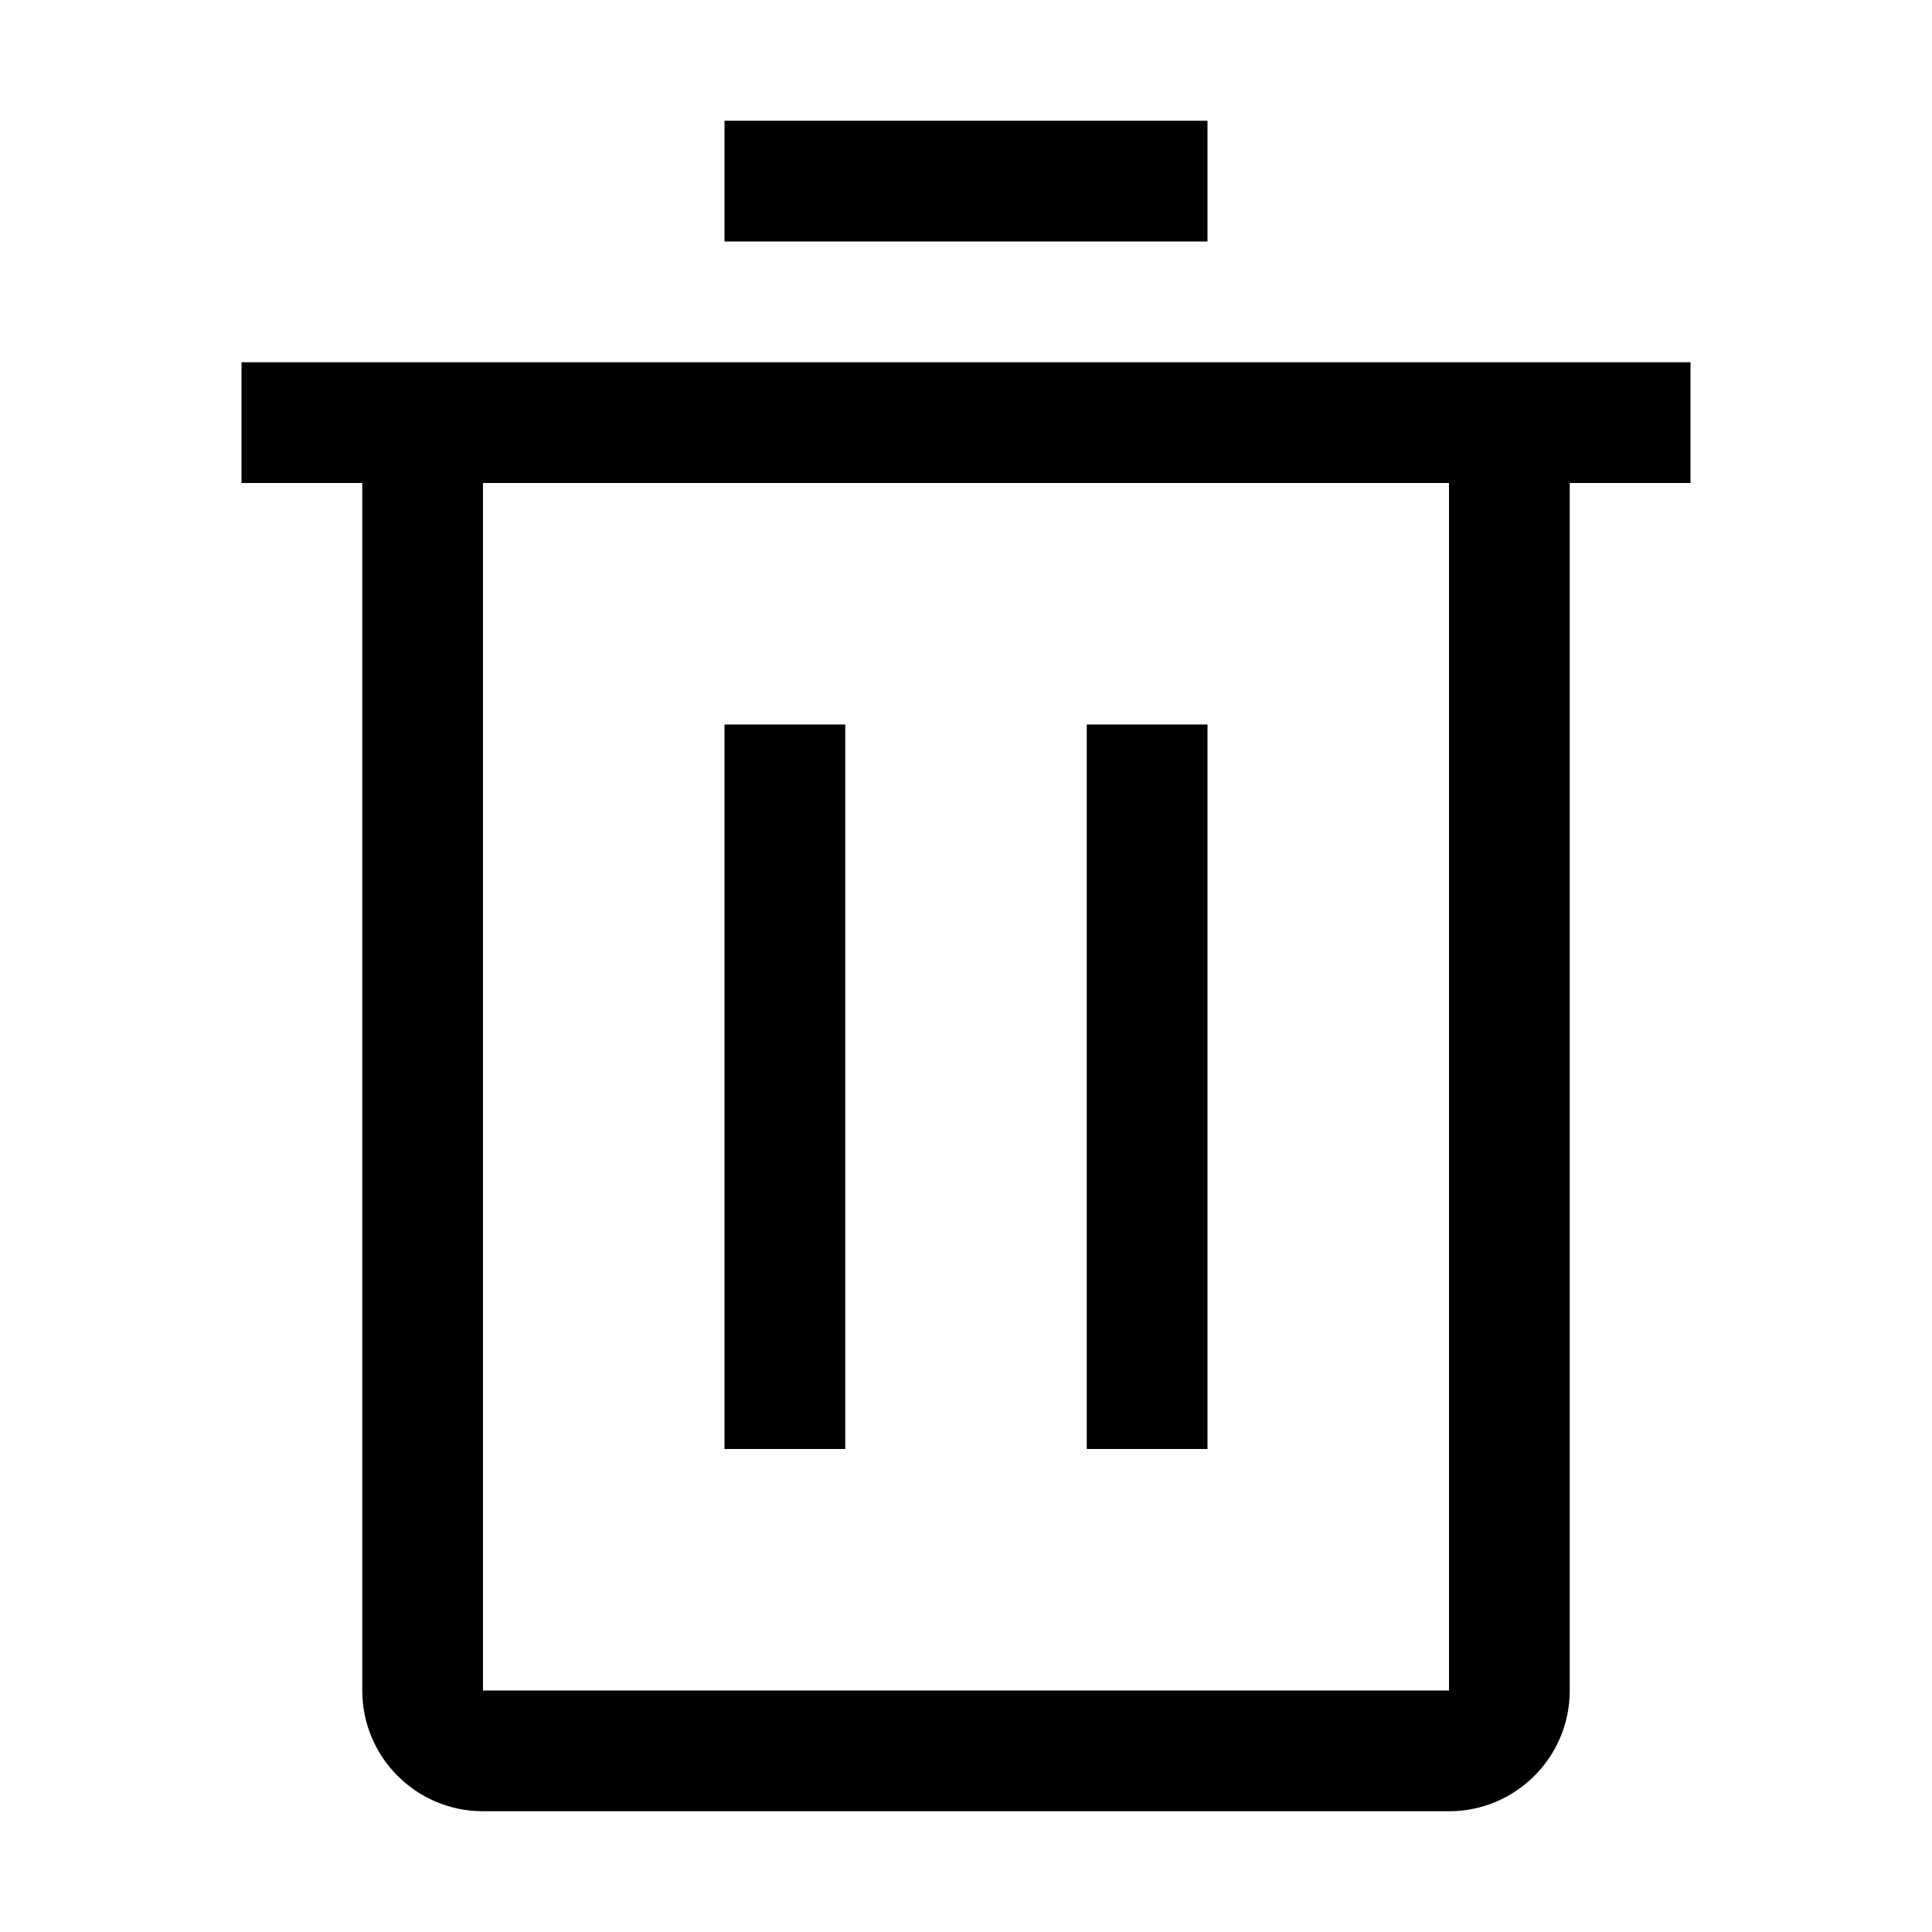
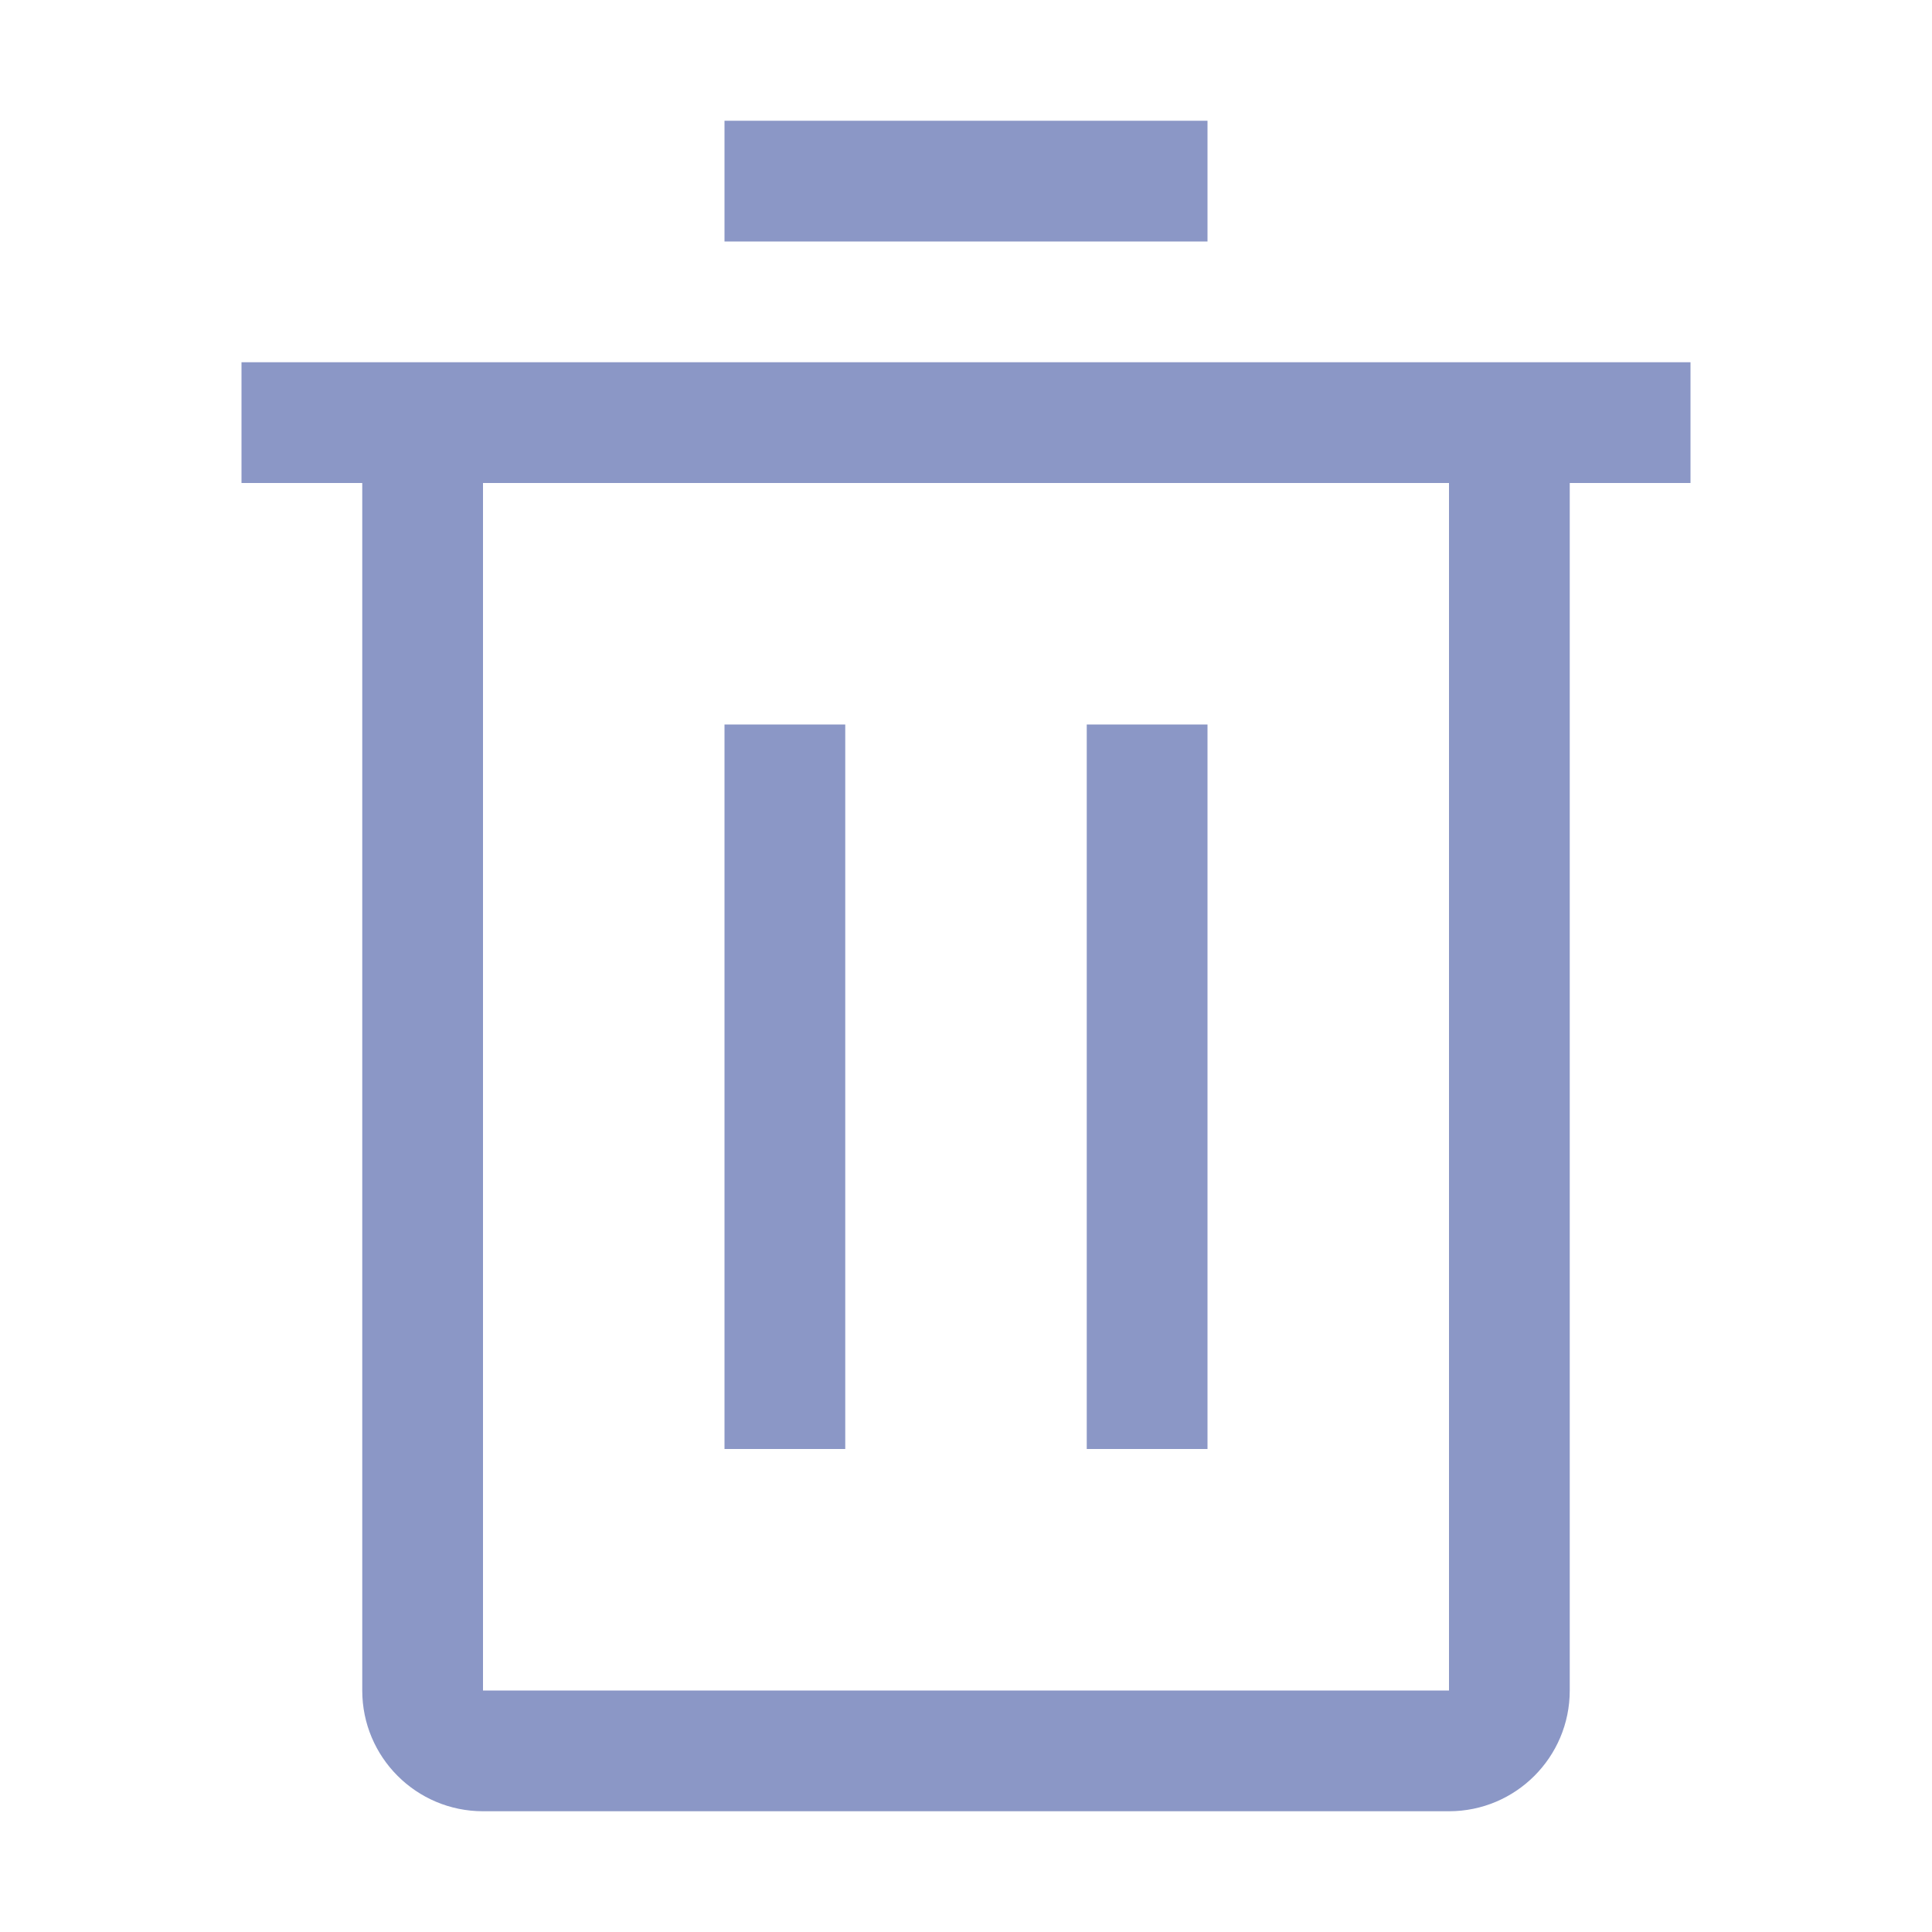
<svg xmlns="http://www.w3.org/2000/svg" width="32px" height="32px" viewBox="0 0 32 32" id="icon">
+   <style>.rect{fill:#8b97c6;}</style>
  <defs>
    <style>.cls-1{fill:none;}</style>
  </defs>
-   <rect x="12" y="12" width="2" height="12" />
-   <rect x="18" y="12" width="2" height="12" />
-   <path d="M4,6V8H6V28a2,2,0,0,0,2,2H24a2,2,0,0,0,2-2V8h2V6ZM8,28V8H24V28Z" />
-   <rect x="12" y="2" width="8" height="2" />
-   <rect id="_Transparent_Rectangle_" data-name="&lt;Transparent Rectangle&gt;" class="cls-1" width="32" height="32" />
+   <g fill="#8b97c6">
+     <rect x="12" y="12" width="2" height="12" />
+     <rect x="18" y="12" width="2" height="12" />
+     <path d="M4,6V8H6V28a2,2,0,0,0,2,2H24a2,2,0,0,0,2-2V8h2V6ZM8,28V8H24V28Z" />
+     <rect x="12" y="2" width="8" height="2" />
+     <rect id="_Transparent_Rectangle_" data-name="&lt;Transparent Rectangle&gt;" class="cls-1" width="32" height="32" />
+   </g>
</svg>
